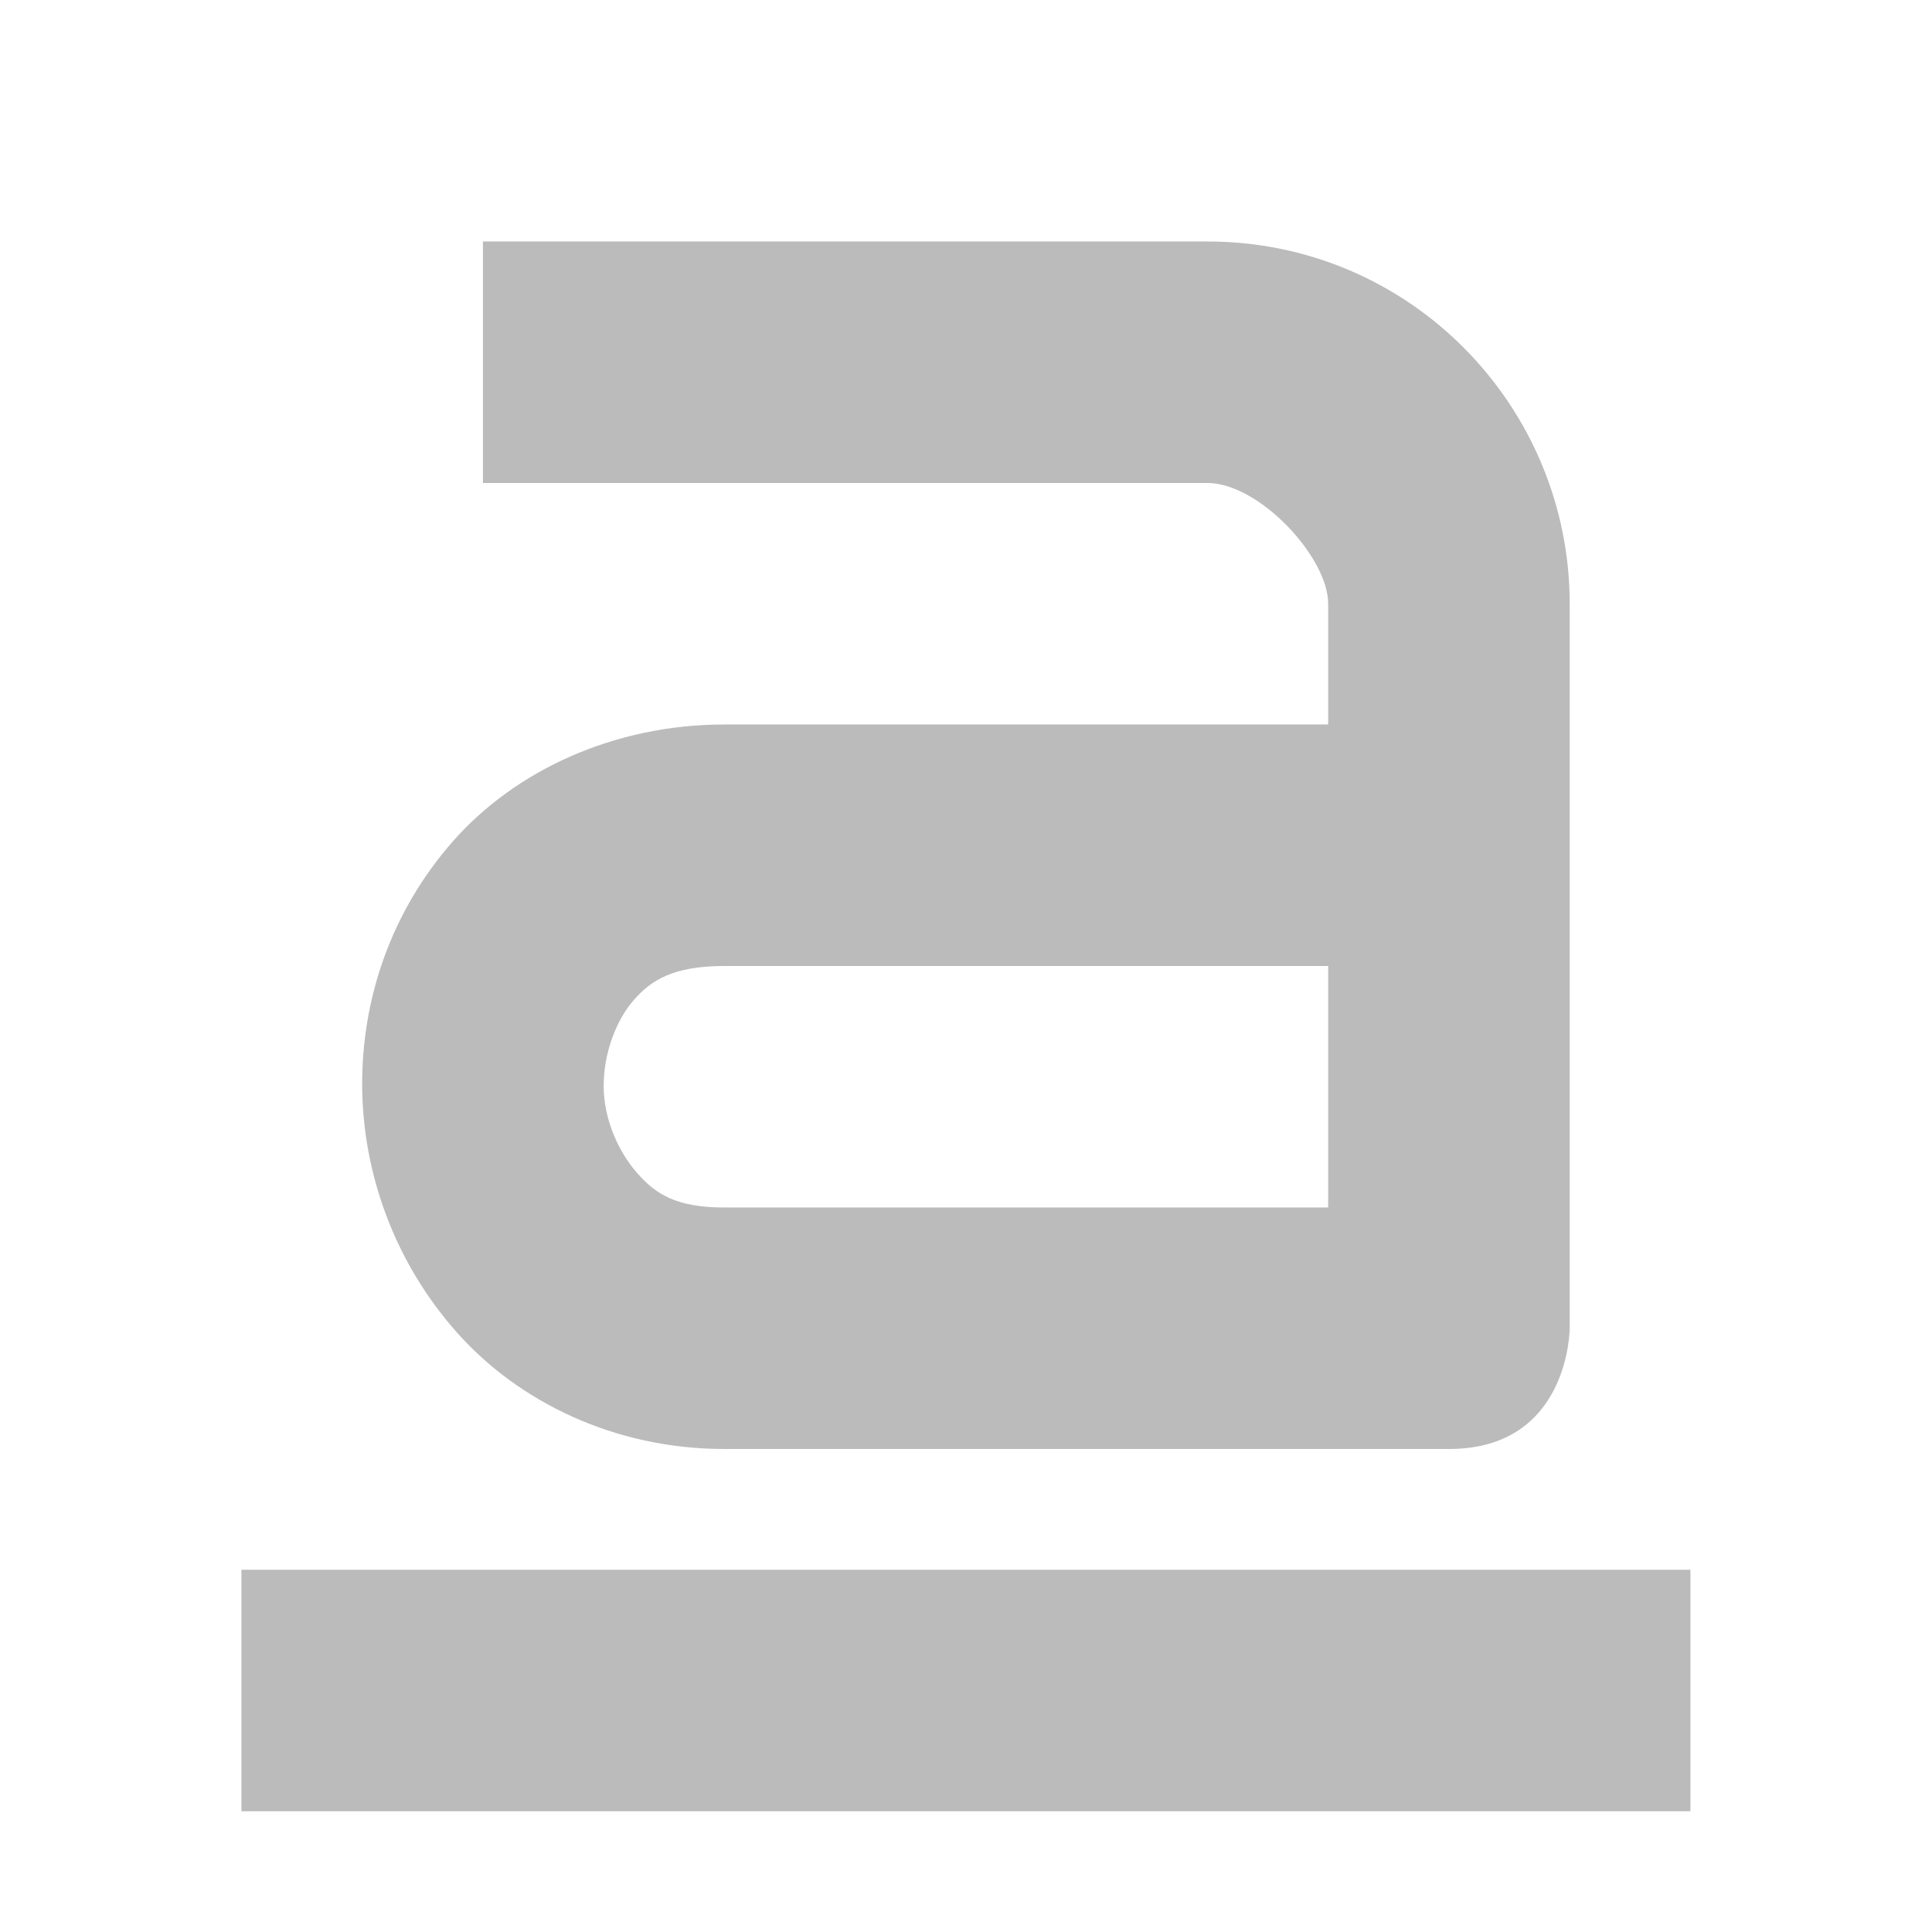
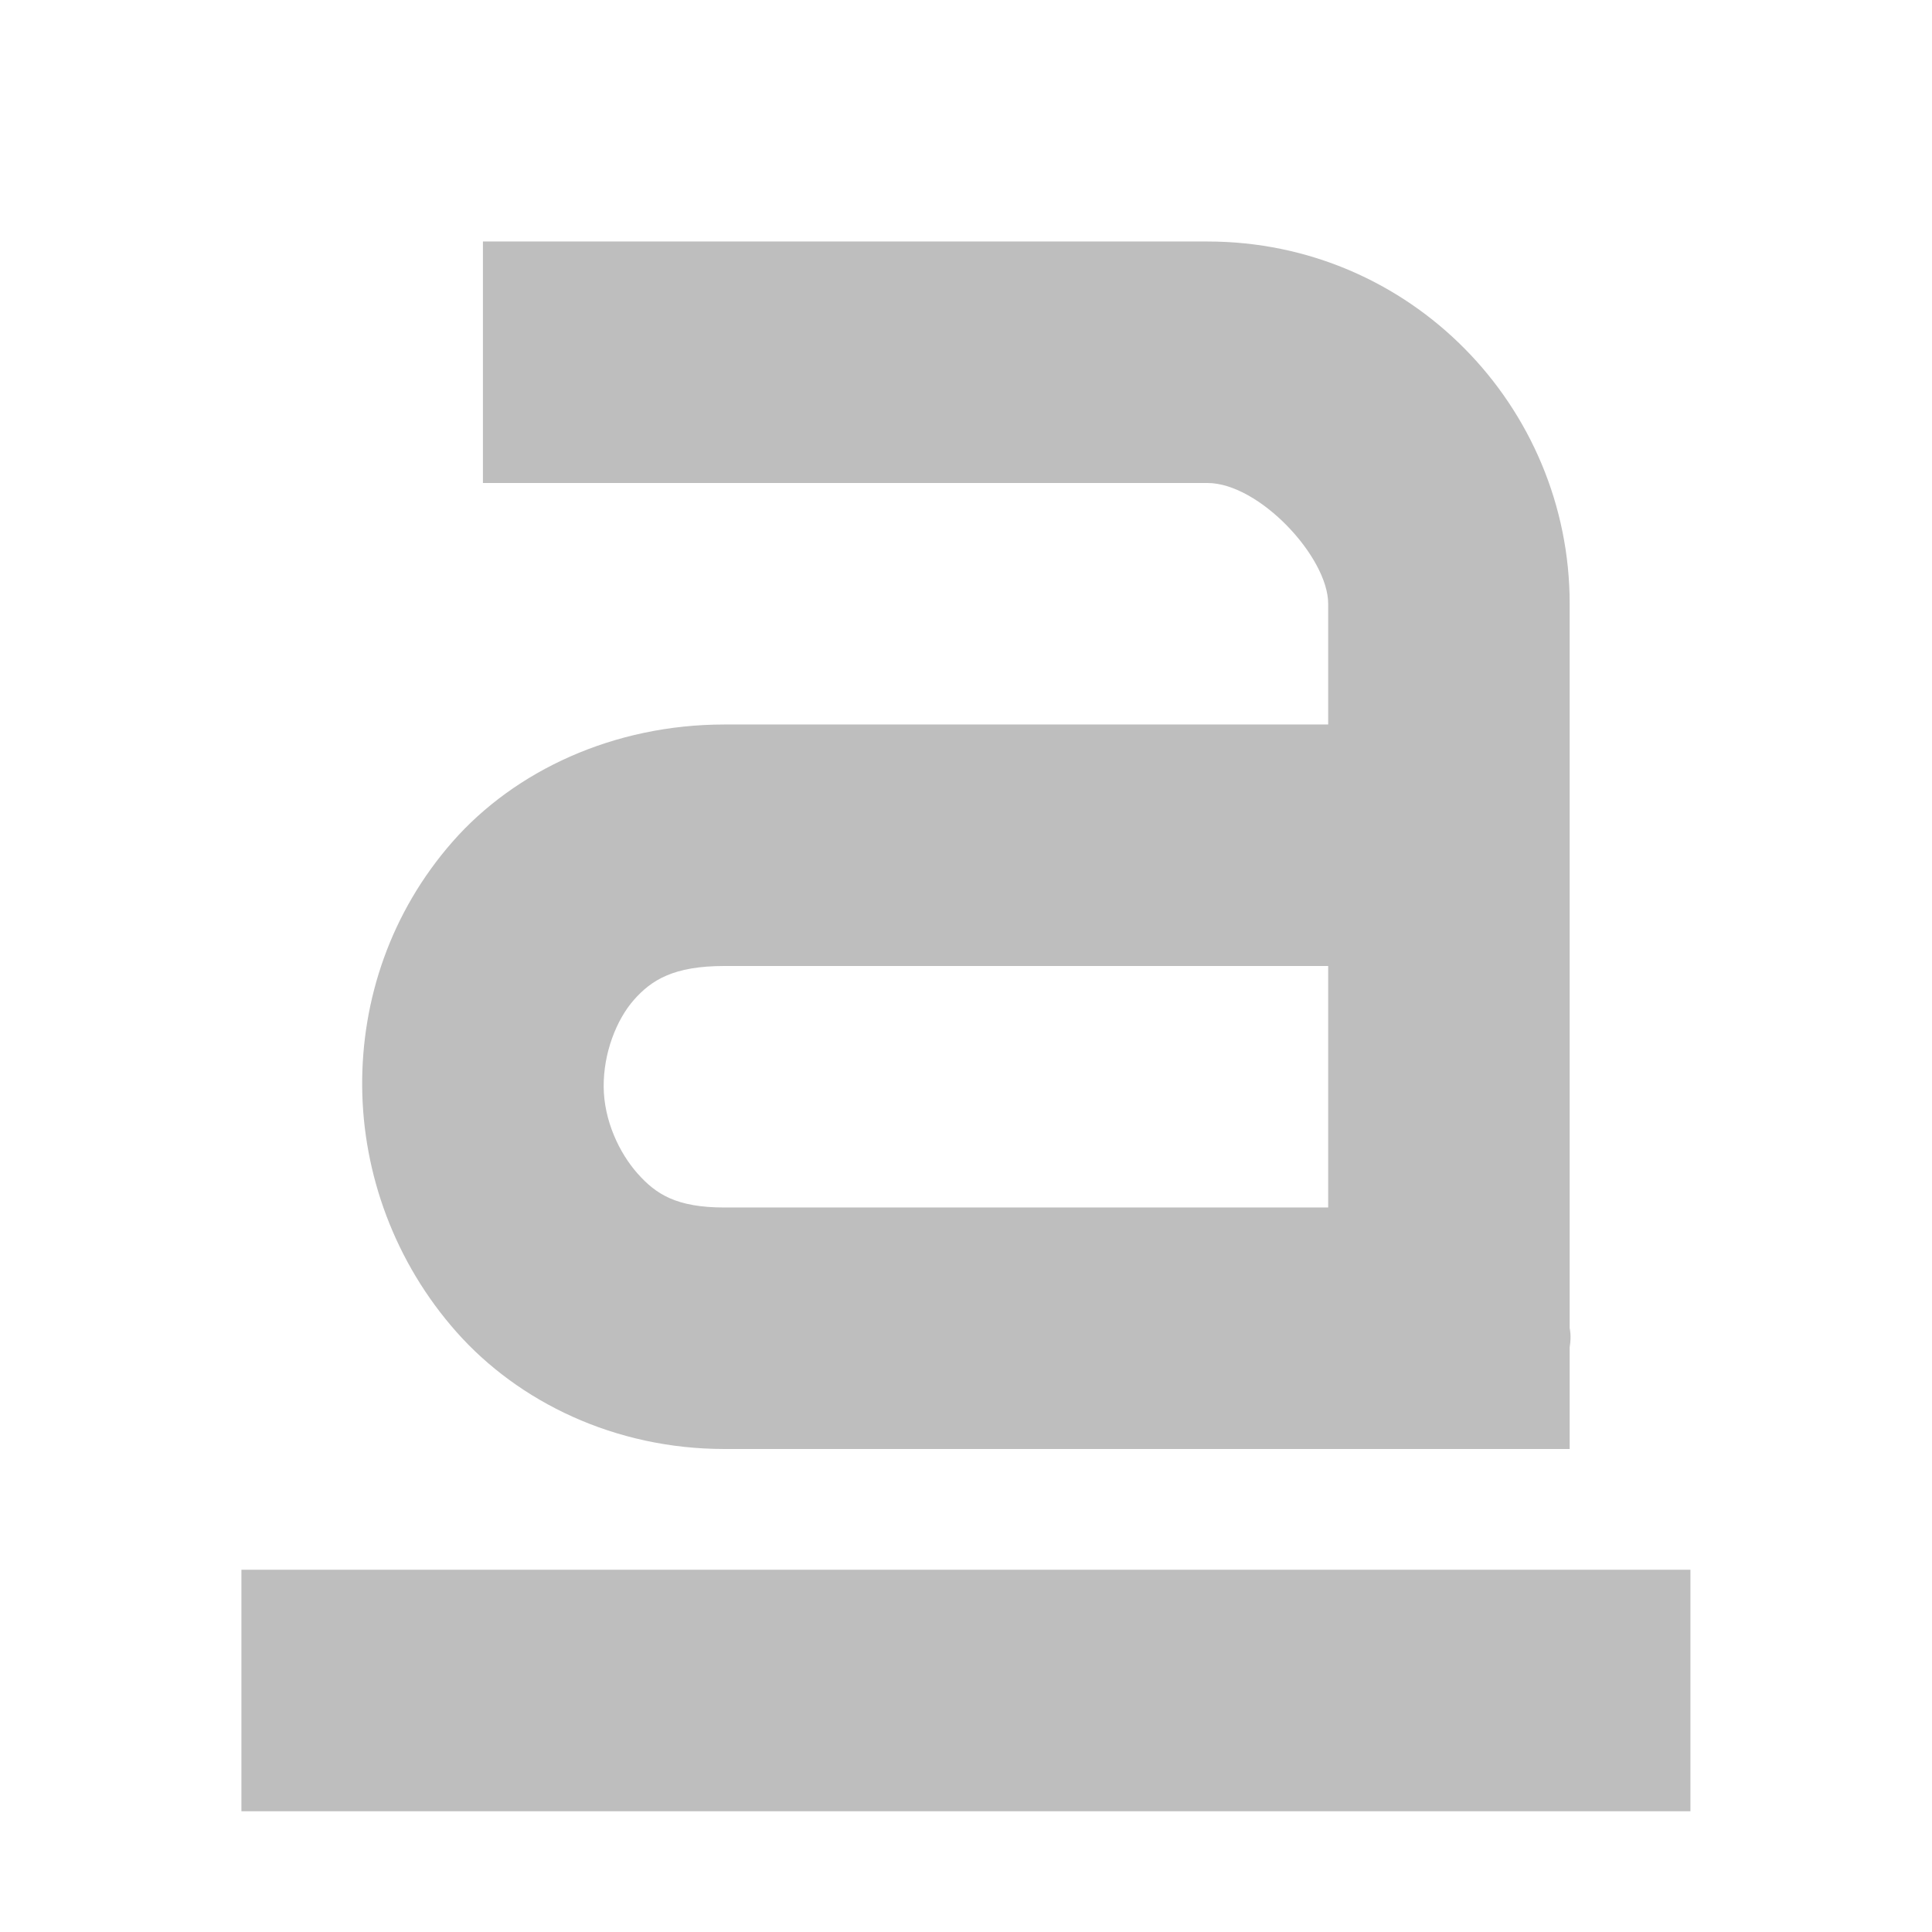
<svg xmlns="http://www.w3.org/2000/svg" xmlns:ns1="http://www.openswatchbook.org/uri/2009/osb" height="16" id="svg7384" style="enable-background:new" version="1.1" width="16">
  <defs id="defs7386">
    <linearGradient id="linearGradient5606" ns1:paint="solid">
      <stop id="stop5608" offset="0" style="stop-color:#000000;stop-opacity:1;" />
    </linearGradient>
    <filter color-interpolation-filters="sRGB" id="filter7554">
      <feBlend id="feBlend7556" in2="BackgroundImage" mode="darken" />
    </filter>
  </defs>
  <g id="layer9" style="display:inline" transform="translate(-401.0006,-69.00002)" />
  <g id="layer10" style="display:inline;filter:url(#filter7554)" transform="translate(-401.0006,-69.00002)" />
  <g id="layer1" style="display:inline" transform="translate(-160.0004,-686)" />
  <g id="layer14" style="display:inline" transform="translate(-401.0006,-69.00002)" />
  <g id="layer15" style="display:inline" transform="translate(-401.0006,-69.00002)" />
  <g id="g71291" style="display:inline" transform="translate(-401.0006,-69.00002)" />
  <g id="layer2" style="display:inline" transform="translate(-160.0004,-536)" />
  <g id="g6058" style="display:inline" transform="translate(-160.0004,-536)" />
  <g id="layer12" style="display:inline" transform="translate(-401.0006,-69.00002)">
-     <path d="m 405,71 0,2 6,0 c 0.428,0 1,0.614 1,1 l 0,1 -5,0 c -0.919,0 -1.736,0.384 -2.25,0.969 -0.514,0.585 -0.756,1.311 -0.75,2.031 0.006,0.721 0.269,1.453 0.781,2.031 0.512,0.579 1.31,0.969 2.219,0.969 l 6,0 c 1,-2e-5 1,-1 1,-1 l 10e-5,-6 c 0,-1.634 -1.32,-3 -3,-3 z m 2,6 5,0 0,2 -5,0 c -0.398,0 -0.567,-0.11 -0.719,-0.281 -0.152,-0.171 -0.279,-0.439 -0.281,-0.719 -0.002,-0.279 0.105,-0.554 0.25,-0.719 0.145,-0.165 0.328,-0.281 0.75,-0.281 z" id="path11643-3-2" style="font-style:normal;font-variant:normal;font-weight:normal;font-stretch:normal;text-indent:0;text-align:start;text-decoration:none;line-height:normal;letter-spacing:normal;word-spacing:normal;text-transform:none;direction:ltr;block-progression:tb;writing-mode:lr-tb;text-anchor:start;baseline-shift:baseline;color:#000000;fill:#bbbbbb;fill-opacity:1;stroke:none;stroke-width:2;marker:none;visibility:visible;display:inline;overflow:visible;enable-background:accumulate;font-family:Sans;-inkscape-font-specification:Sans" />
-     <path d="m 403,82 0,2 12,0 0,-2 -12,0 z" id="path5100" style="font-style:normal;font-variant:normal;font-weight:normal;font-stretch:normal;text-indent:0;text-align:start;text-decoration:none;line-height:normal;letter-spacing:normal;word-spacing:normal;text-transform:none;direction:ltr;block-progression:tb;writing-mode:lr-tb;text-anchor:start;baseline-shift:baseline;color:#000000;fill:#bbbbbb;fill-opacity:1;stroke:none;stroke-width:2;marker:none;visibility:visible;display:inline;overflow:visible;enable-background:accumulate;font-family:Sans;-inkscape-font-specification:Sans" />
+     <path d="m 405,71 0,2 6,0 c 0.428,0 1,0.614 1,1 l 0,1 -5,0 c -0.919,0 -1.736,0.384 -2.25,0.969 -0.514,0.585 -0.756,1.311 -0.75,2.031 0.006,0.721 0.269,1.453 0.781,2.031 C 405.294,80.61 406.092,81 407,81 l 5,0 1,0 1,0 0,-0.844 c 0.016,-0.094 0,-0.156 0,-0.156 l 0,-1 0,-5 c 0,-1.634 -1.32,-3 -3,-3 l -6,0 z m 2,6 5,0 0,2 -5,0 c -0.398,0 -0.567,-0.11 -0.719,-0.281 -0.152,-0.171 -0.279,-0.439 -0.281,-0.719 -0.002,-0.279 0.105,-0.554 0.25,-0.719 C 406.396,77.116 406.578,77 407,77 z" id="path11643-3-2" style="font-style:normal;font-variant:normal;font-weight:normal;font-stretch:normal;text-indent:0;text-align:start;text-decoration:none;line-height:normal;letter-spacing:normal;word-spacing:normal;text-transform:none;direction:ltr;block-progression:tb;writing-mode:lr-tb;text-anchor:start;baseline-shift:baseline;color:#000000;fill:#bebebe;fill-opacity:1;stroke:none;stroke-width:2;marker:none;visibility:visible;display:inline;overflow:visible;enable-background:accumulate;font-family:Sans;-inkscape-font-specification:Sans" />
+     <path d="m 403,82 0,2 12,0 0,-2 -12,0 z" id="path5100" style="font-style:normal;font-variant:normal;font-weight:normal;font-stretch:normal;text-indent:0;text-align:start;text-decoration:none;line-height:normal;letter-spacing:normal;word-spacing:normal;text-transform:none;direction:ltr;block-progression:tb;writing-mode:lr-tb;text-anchor:start;baseline-shift:baseline;color:#000000;fill:#bebebe;fill-opacity:1;stroke:none;stroke-width:2;marker:none;visibility:visible;display:inline;overflow:visible;enable-background:accumulate;font-family:Sans;-inkscape-font-specification:Sans" />
  </g>
</svg>
